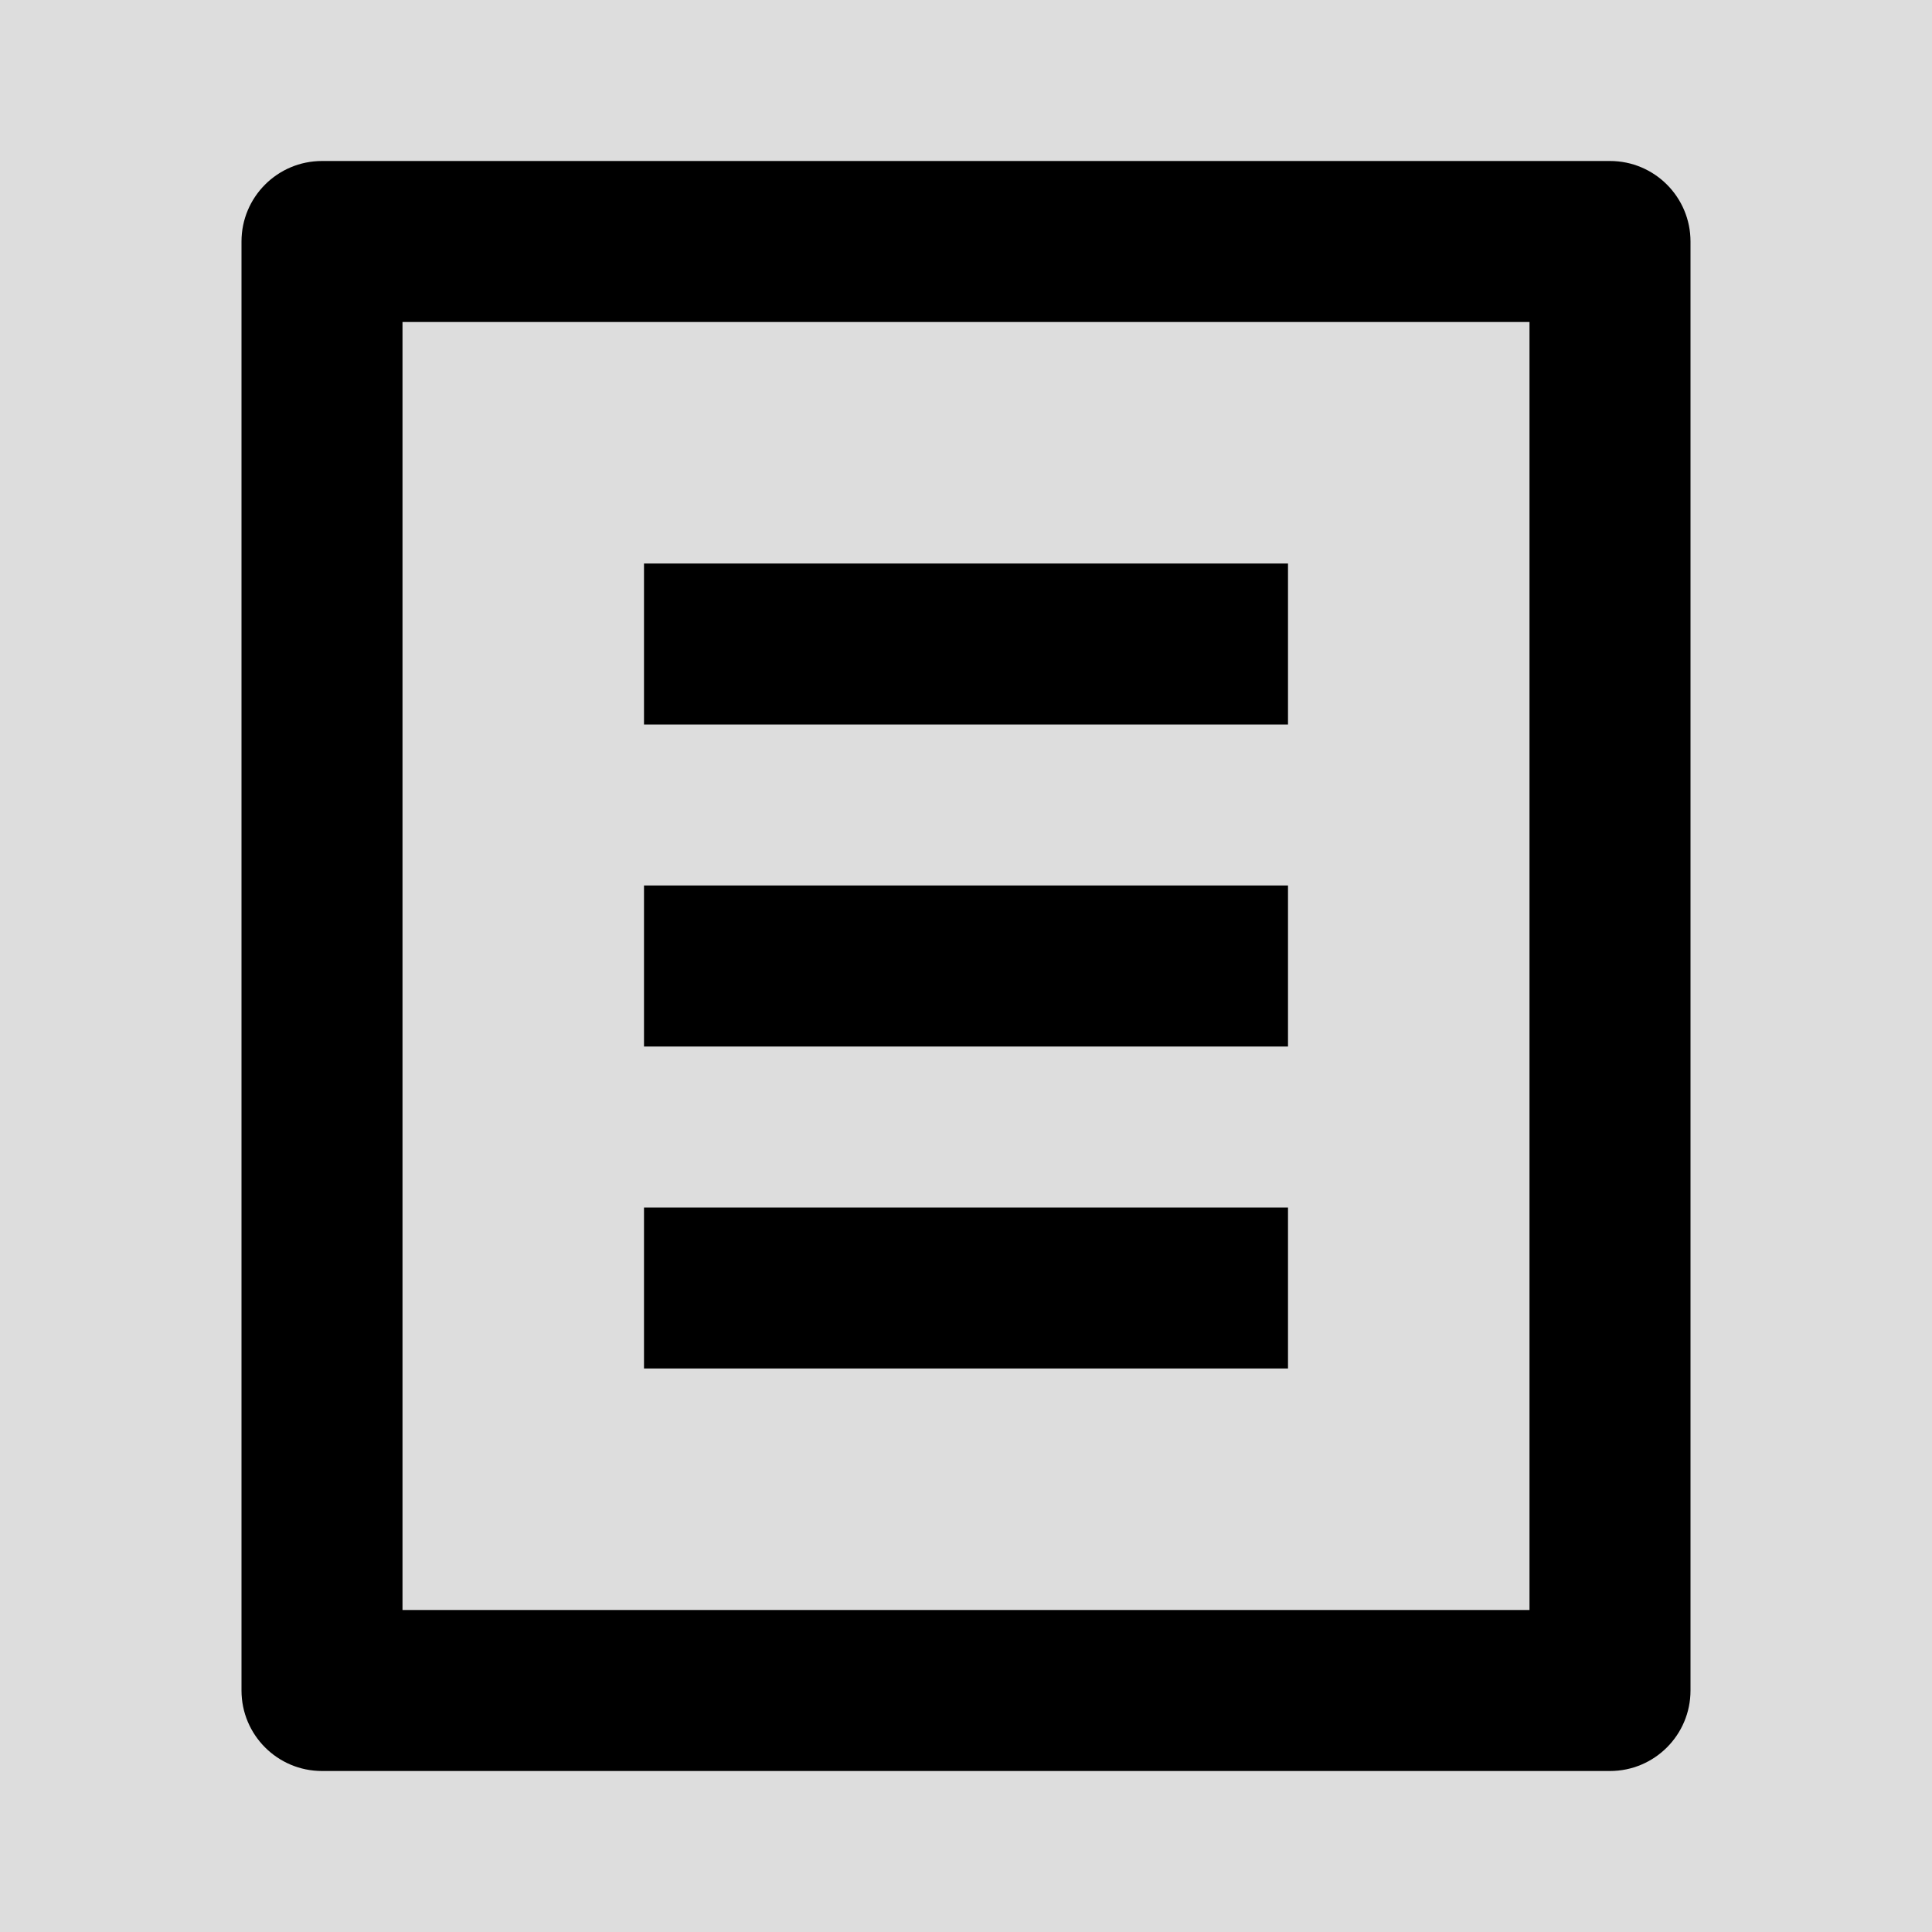
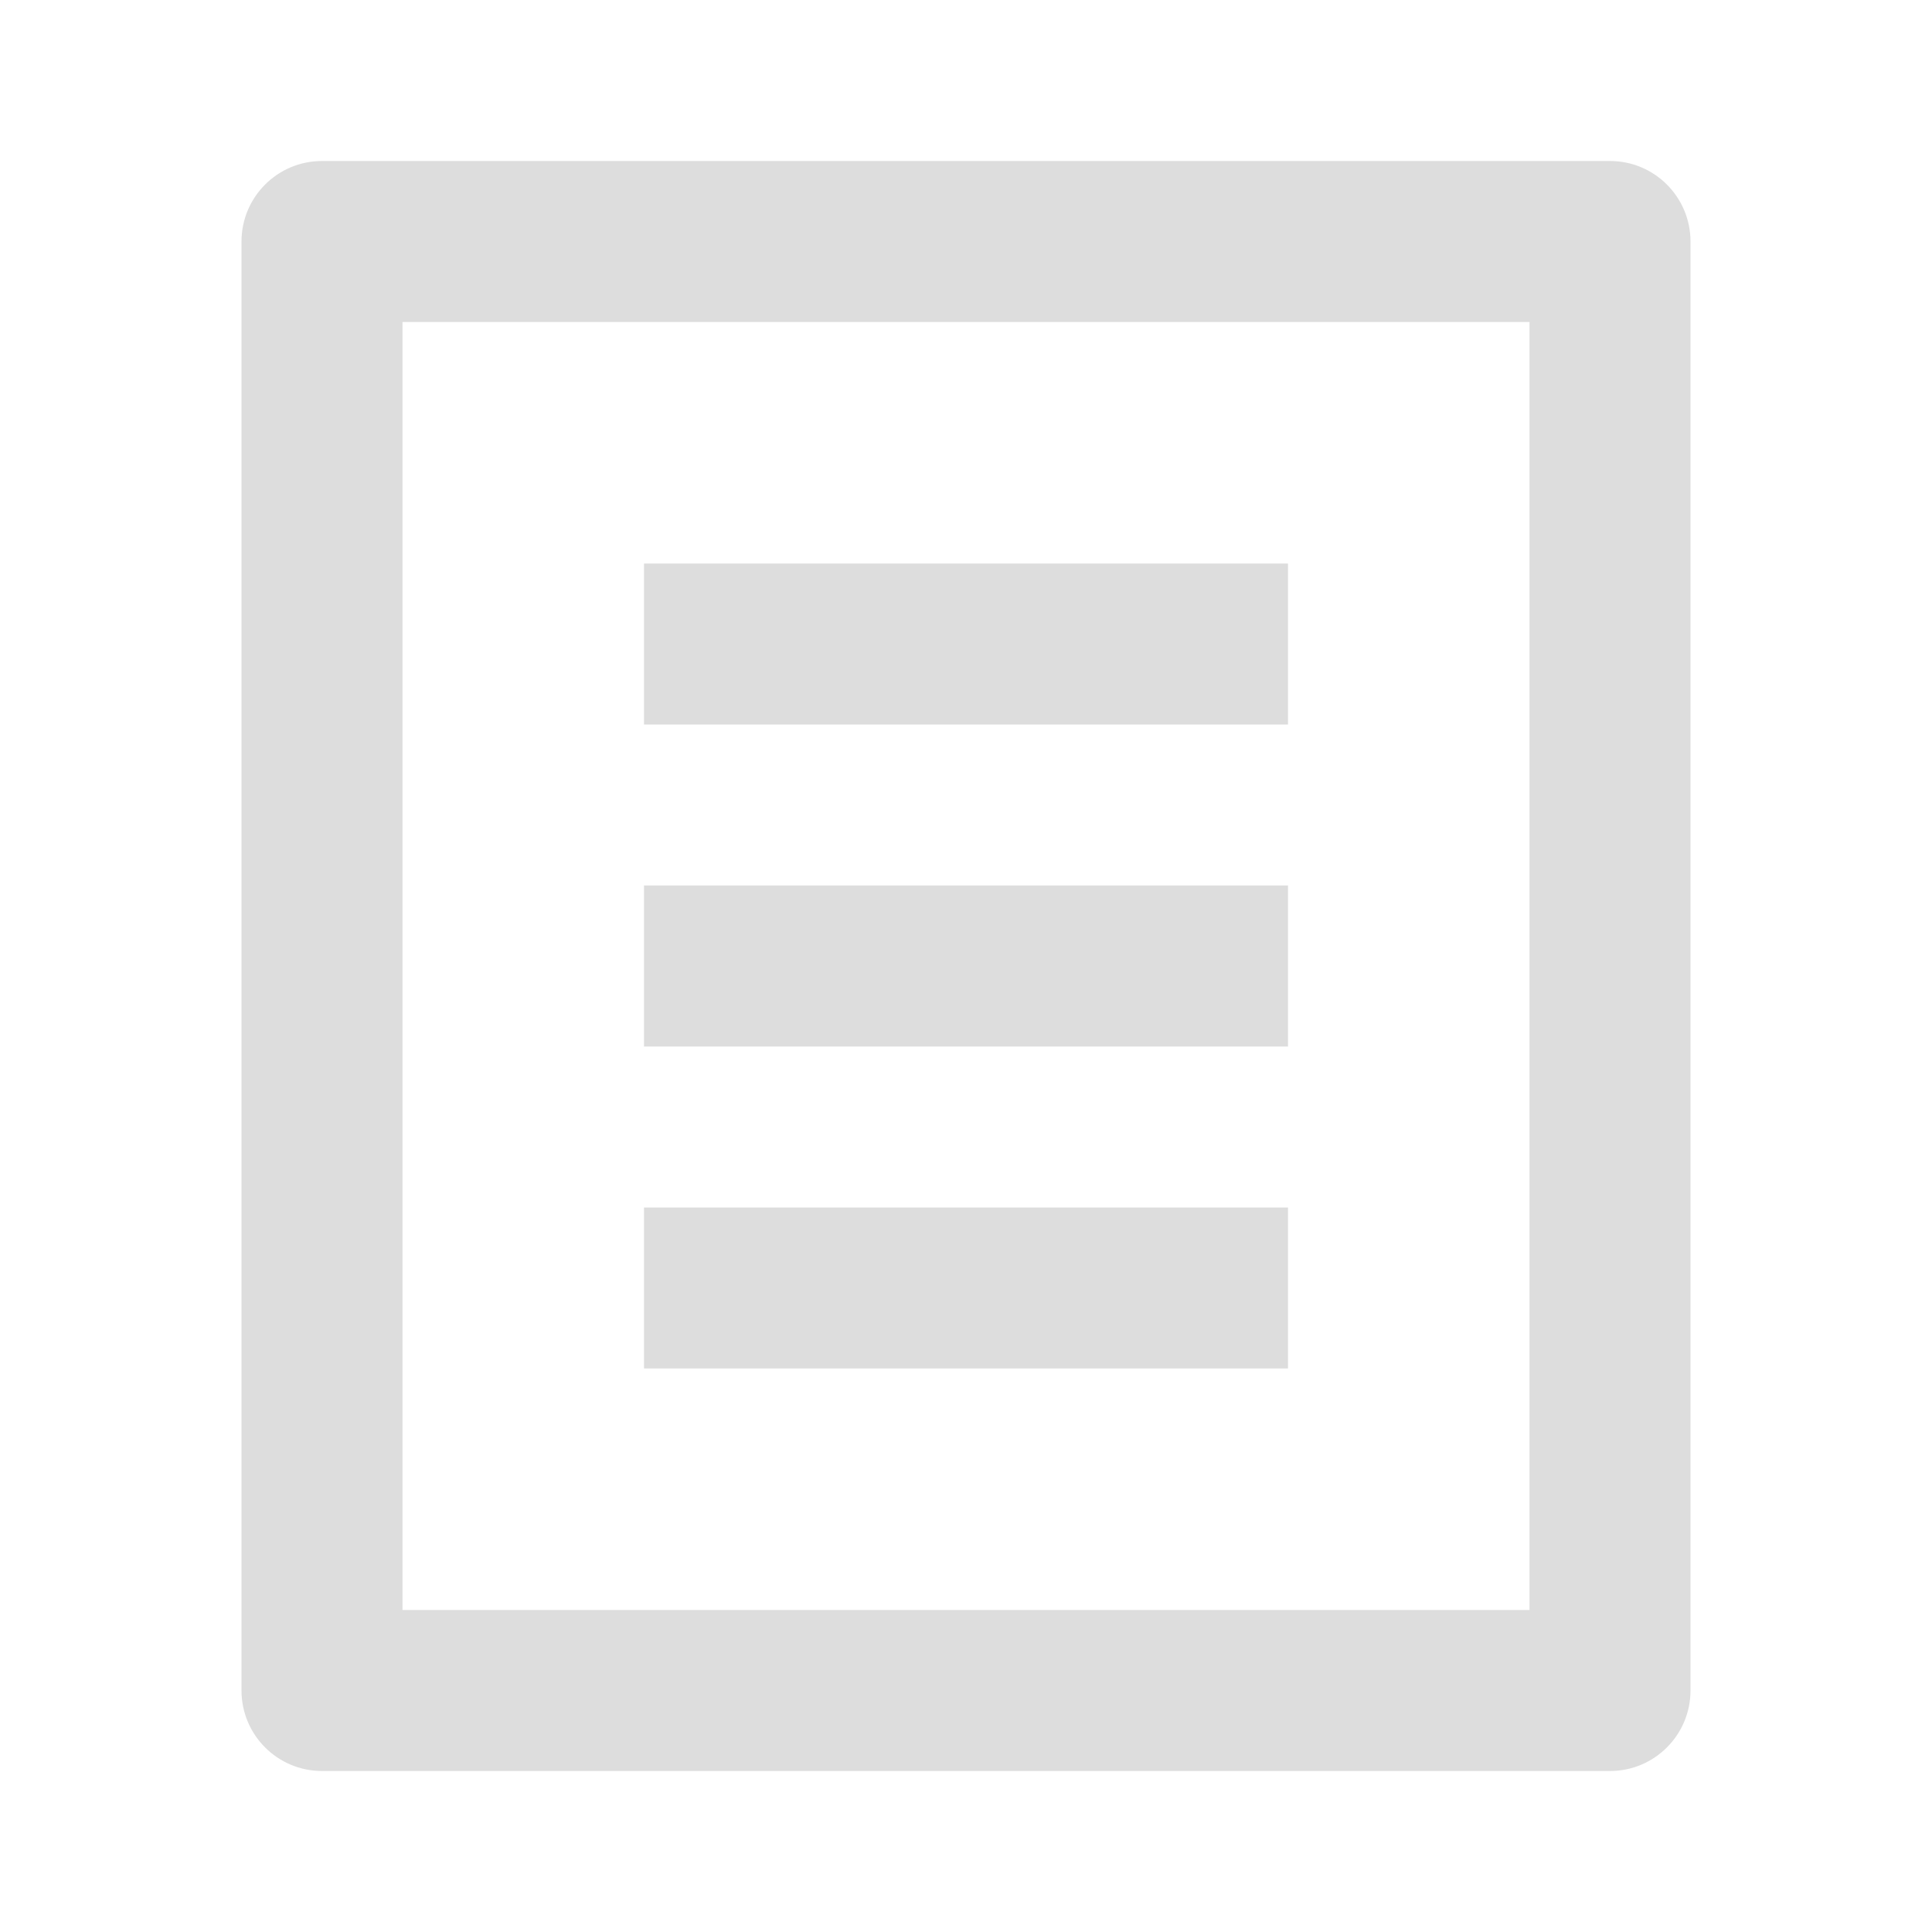
<svg xmlns="http://www.w3.org/2000/svg" viewBox="0 0 24 24" width="24" height="24">
-   <path fill="#ddd" d="M0 0h24v24H0z" />
-   <path d="M20 22H4a1 1 0 0 1-1-1V3a1 1 0 0 1 1-1h16a1 1 0 0 1 1 1v18a1 1 0 0 1-1 1zm-1-2V4H5v16h14zM8 7h8v2H8V7zm0 4h8v2H8v-2zm0 4h8v2H8v-2z" />
+   <path fill="none" d="M0 0h24v24H0z" />
+   <path fill="#ddd" d="M20 22H4a1 1 0 0 1-1-1V3a1 1 0 0 1 1-1h16a1 1 0 0 1 1 1v18a1 1 0 0 1-1 1zm-1-2V4H5v16h14zM8 7h8v2H8V7zm0 4h8v2H8v-2zm0 4h8v2H8v-2z" />
</svg>
